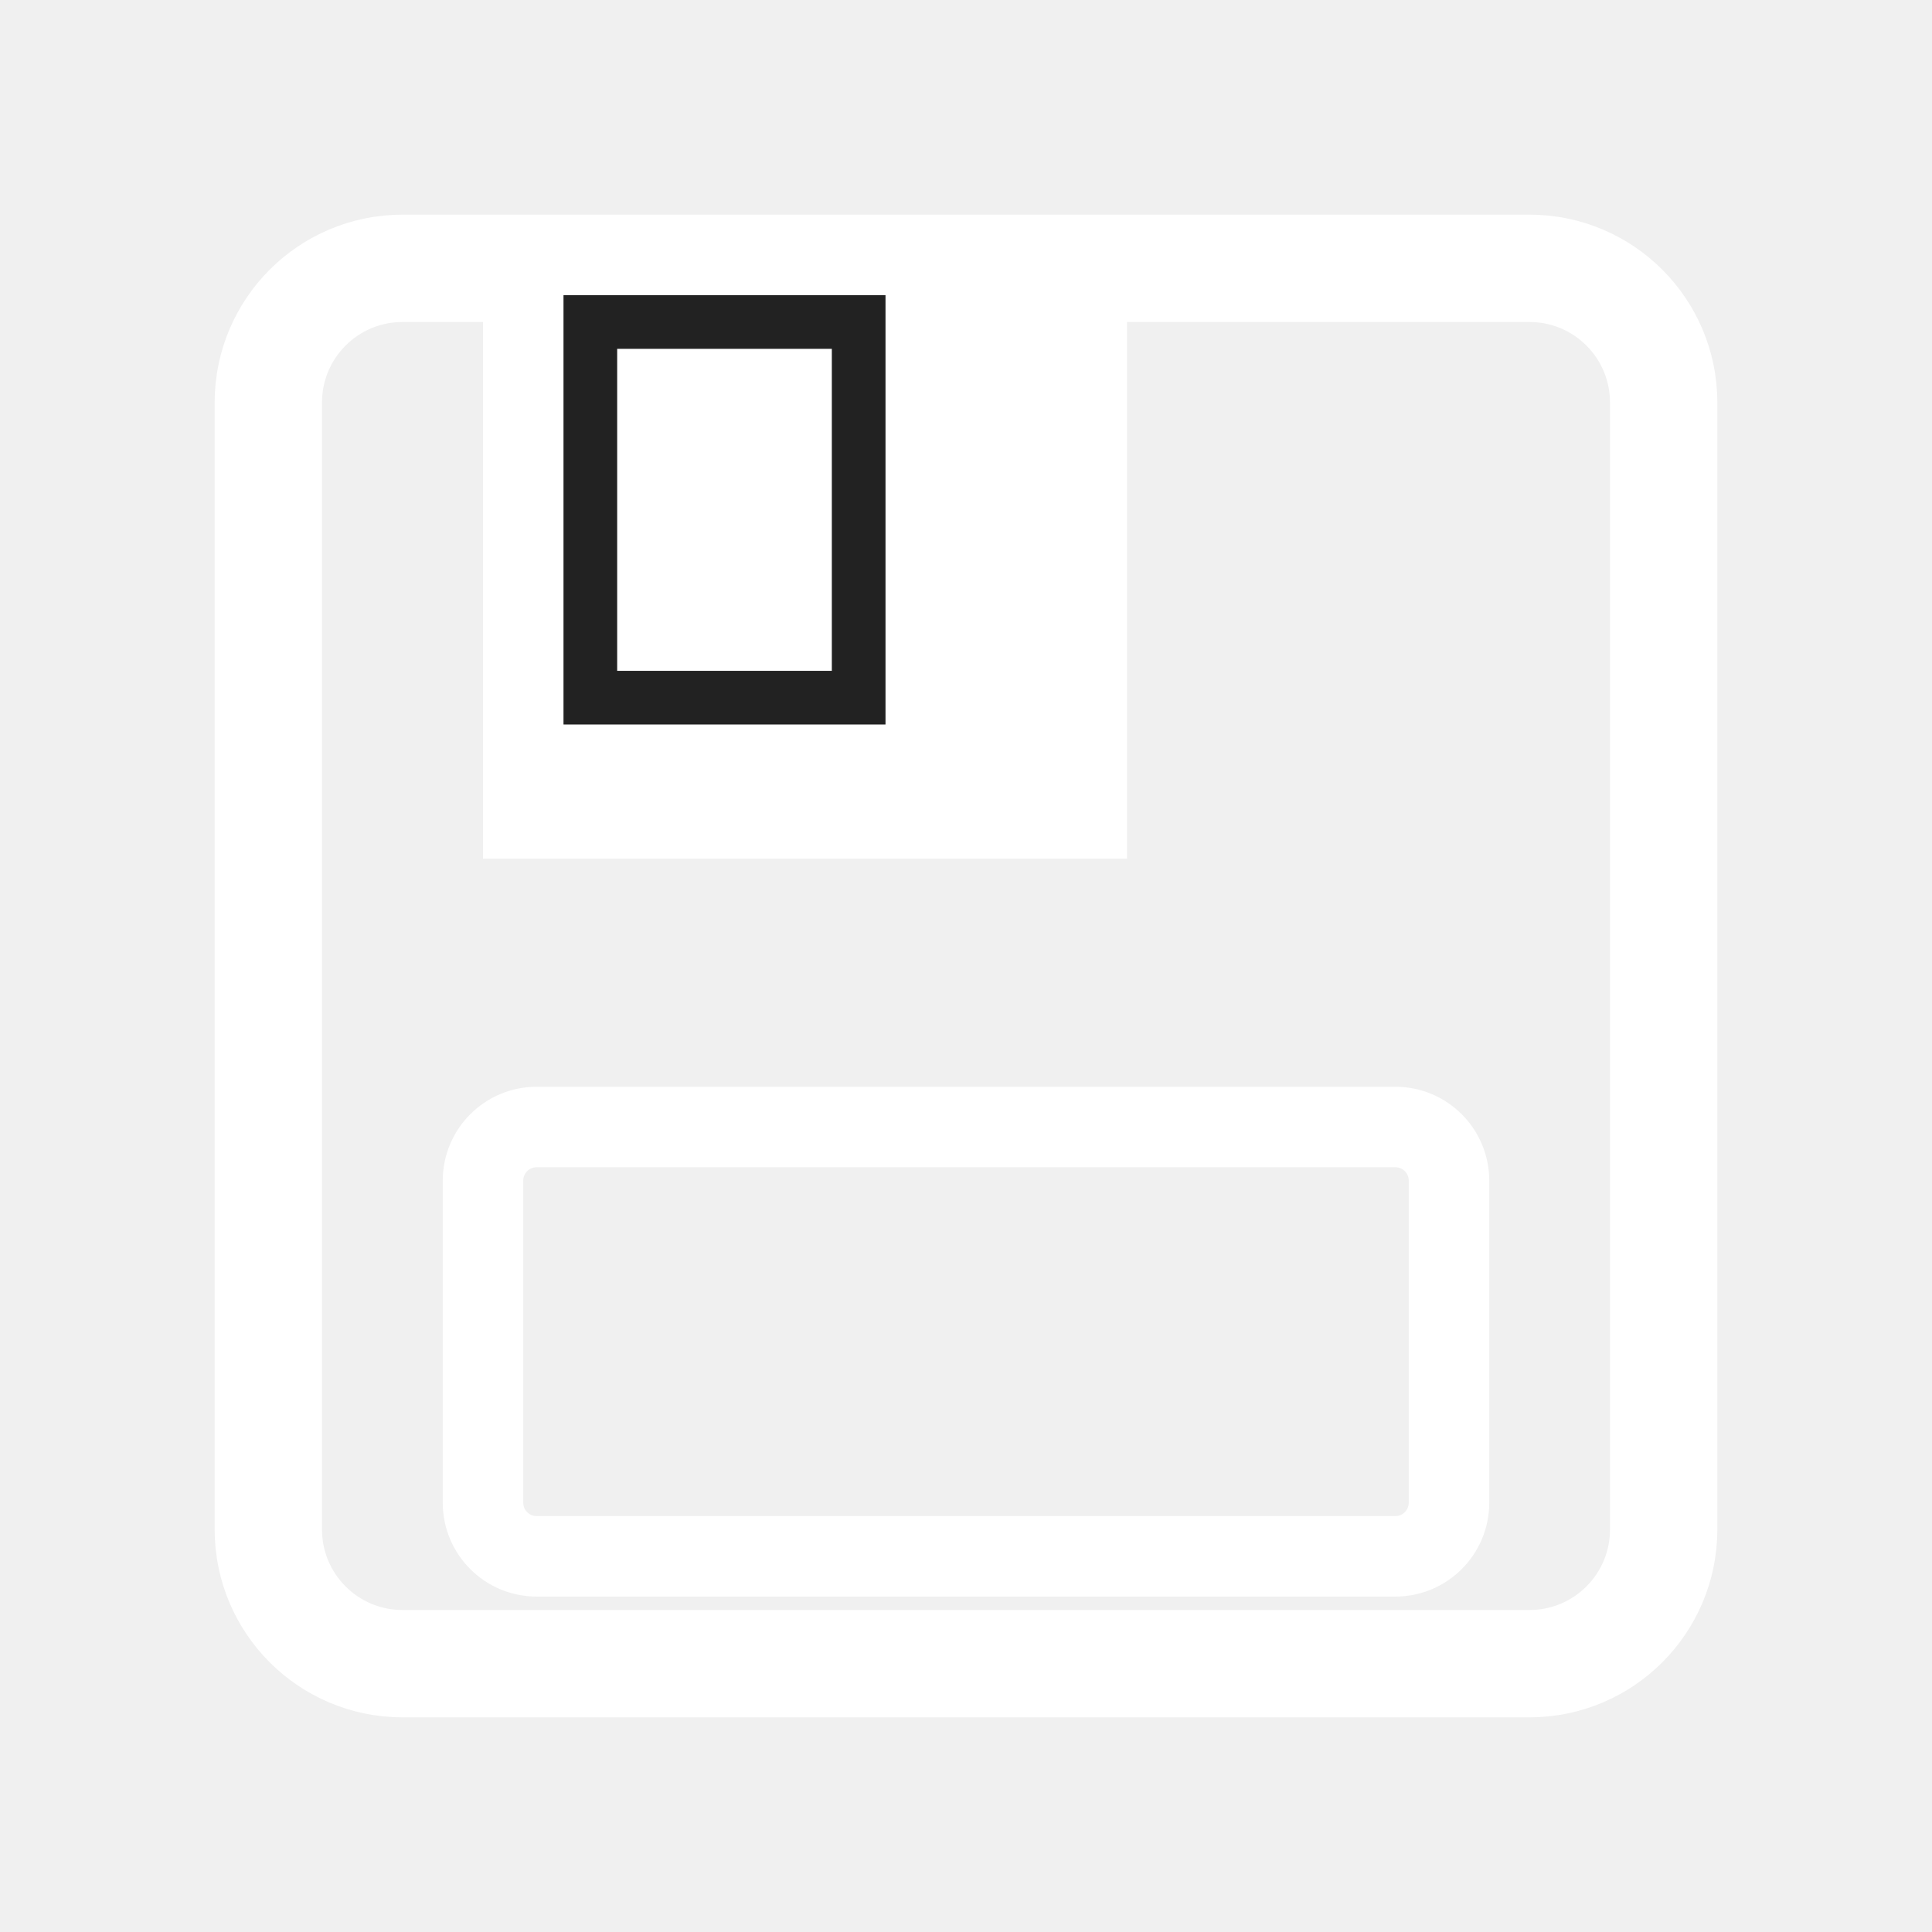
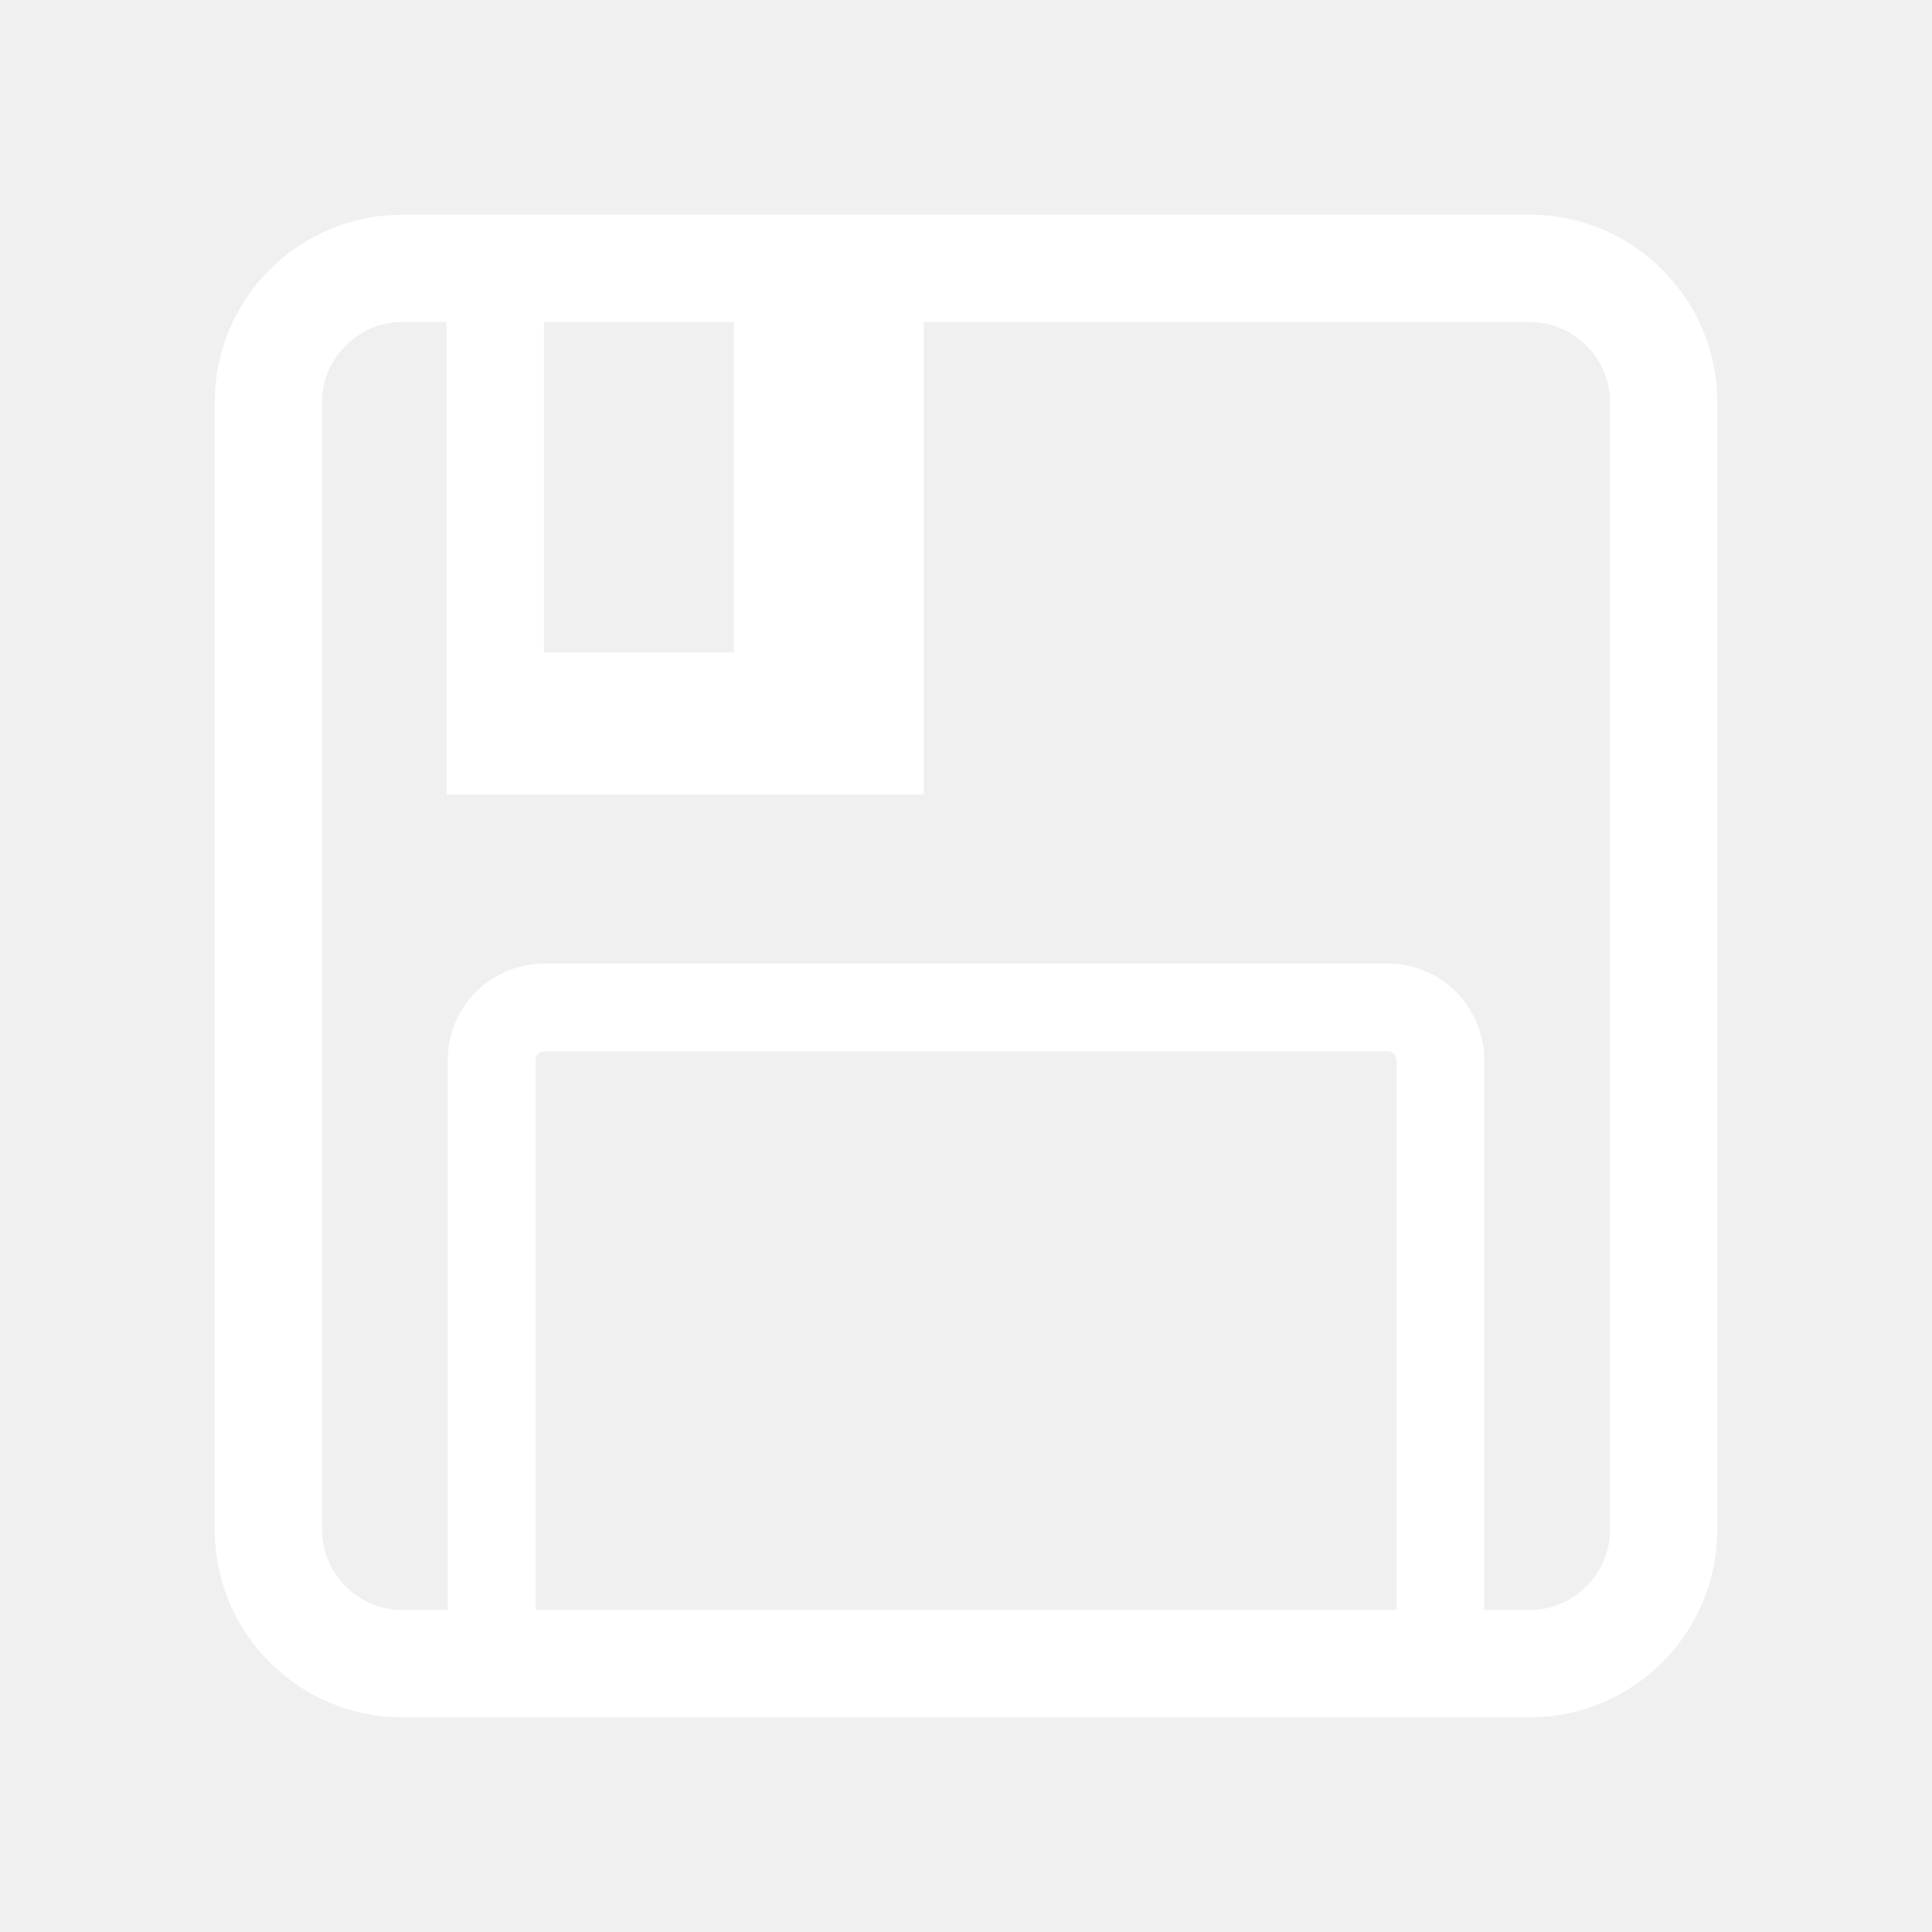
- <svg xmlns="http://www.w3.org/2000/svg" viewBox="0 0 72 72">
-   <rect x="10" y="10" width="52" height="52" rx="5" fill="none" stroke="#FFFFFF" stroke-width="4" stroke-linecap="round" stroke-linejoin="round" />
-   <rect x="18" y="10" width="24" height="22" fill="#FFFFFF" />
-   <rect x="22" y="12" width="10" height="14" fill="none" stroke="#222" stroke-width="2" />
-   <rect x="18" y="42" width="36" height="16" rx="2" fill="none" stroke="#FFFFFF" stroke-width="3" />
+ <svg xmlns="http://www.w3.org/2000/svg" viewBox="0 0 72 72" version="1.1" id="svg4">
+   <defs id="defs4" />
+   <g id="g1">
+     <rect x="10" y="10" width="52" height="52" rx="5" fill="none" stroke="#FFFFFF" stroke-width="4" stroke-linecap="round" stroke-linejoin="round" id="rect1" />
+     <path id="rect2" d="M 16.639,10.178 V 29.613 H 34.427 V 10.178 Z m 3.631,1.767 h 7.079 v 12.368 h -7.079 z" style="fill:#ffffff;stroke-width:0.896" />
+     <rect x="18.321" y="37.545" width="35.357" height="24.468" rx="1.964" fill="none" stroke="#ffffff" stroke-width="3.272" id="rect4" />
+   </g>
</svg>
